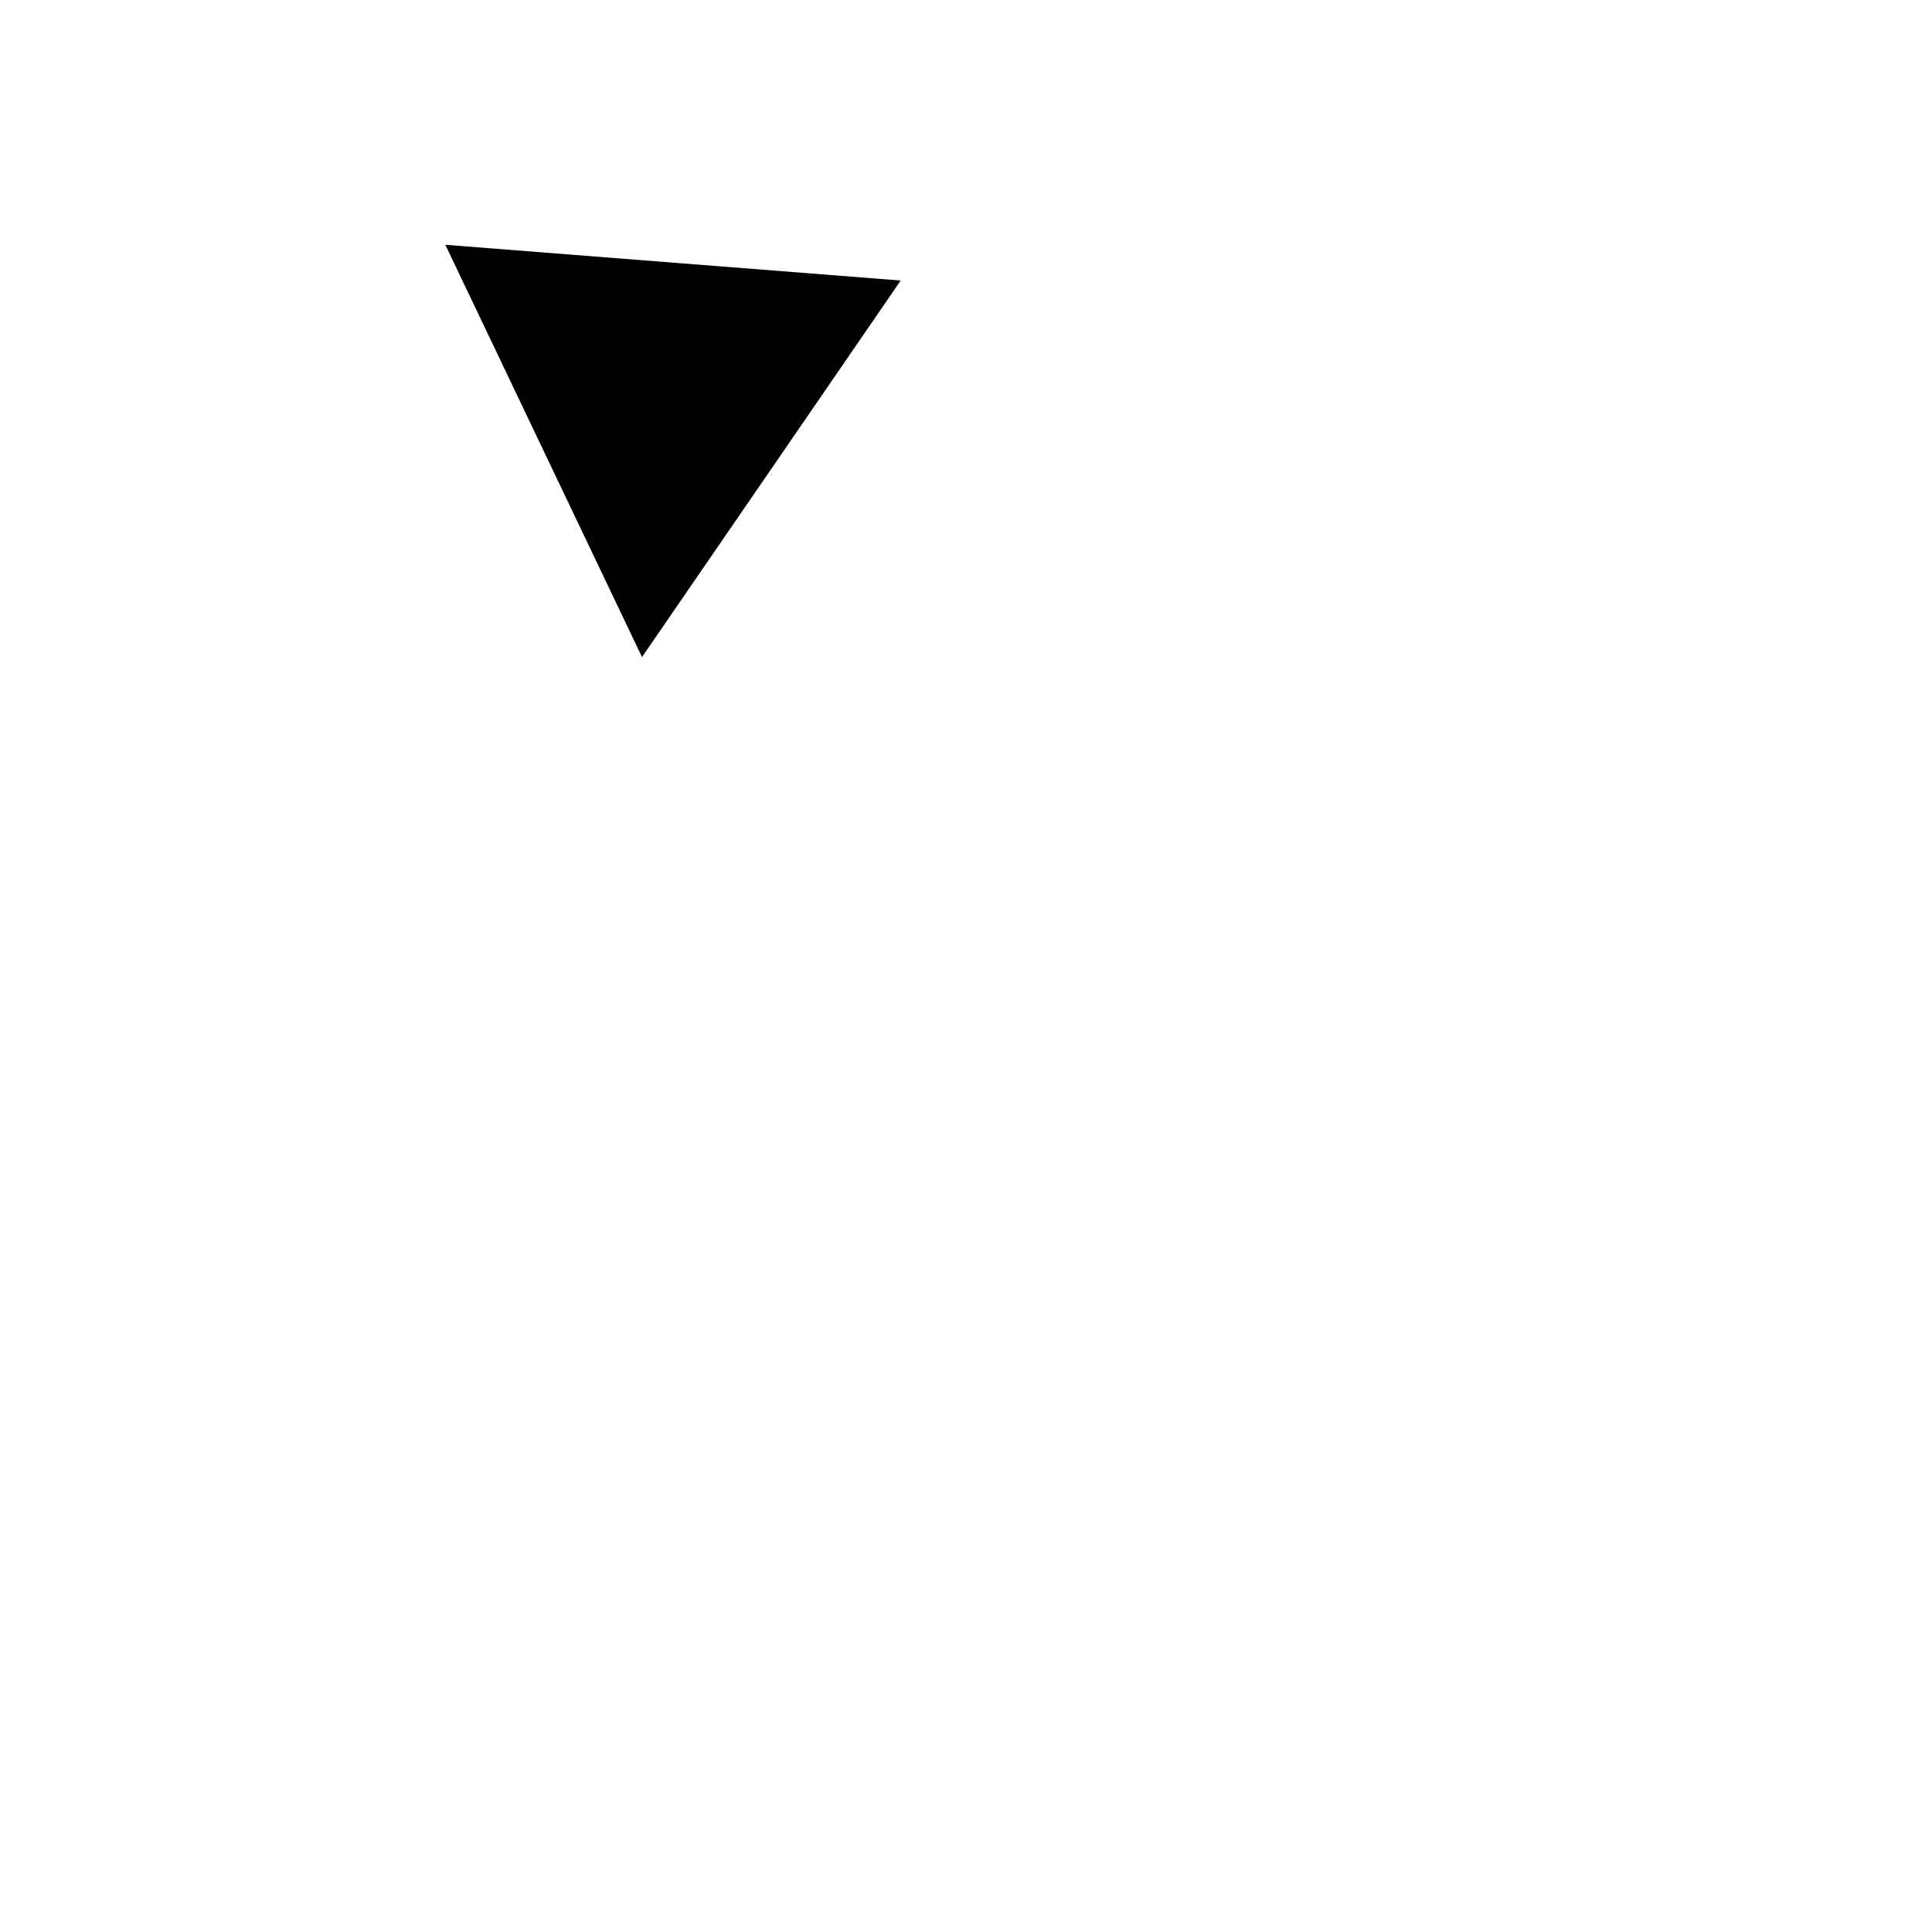
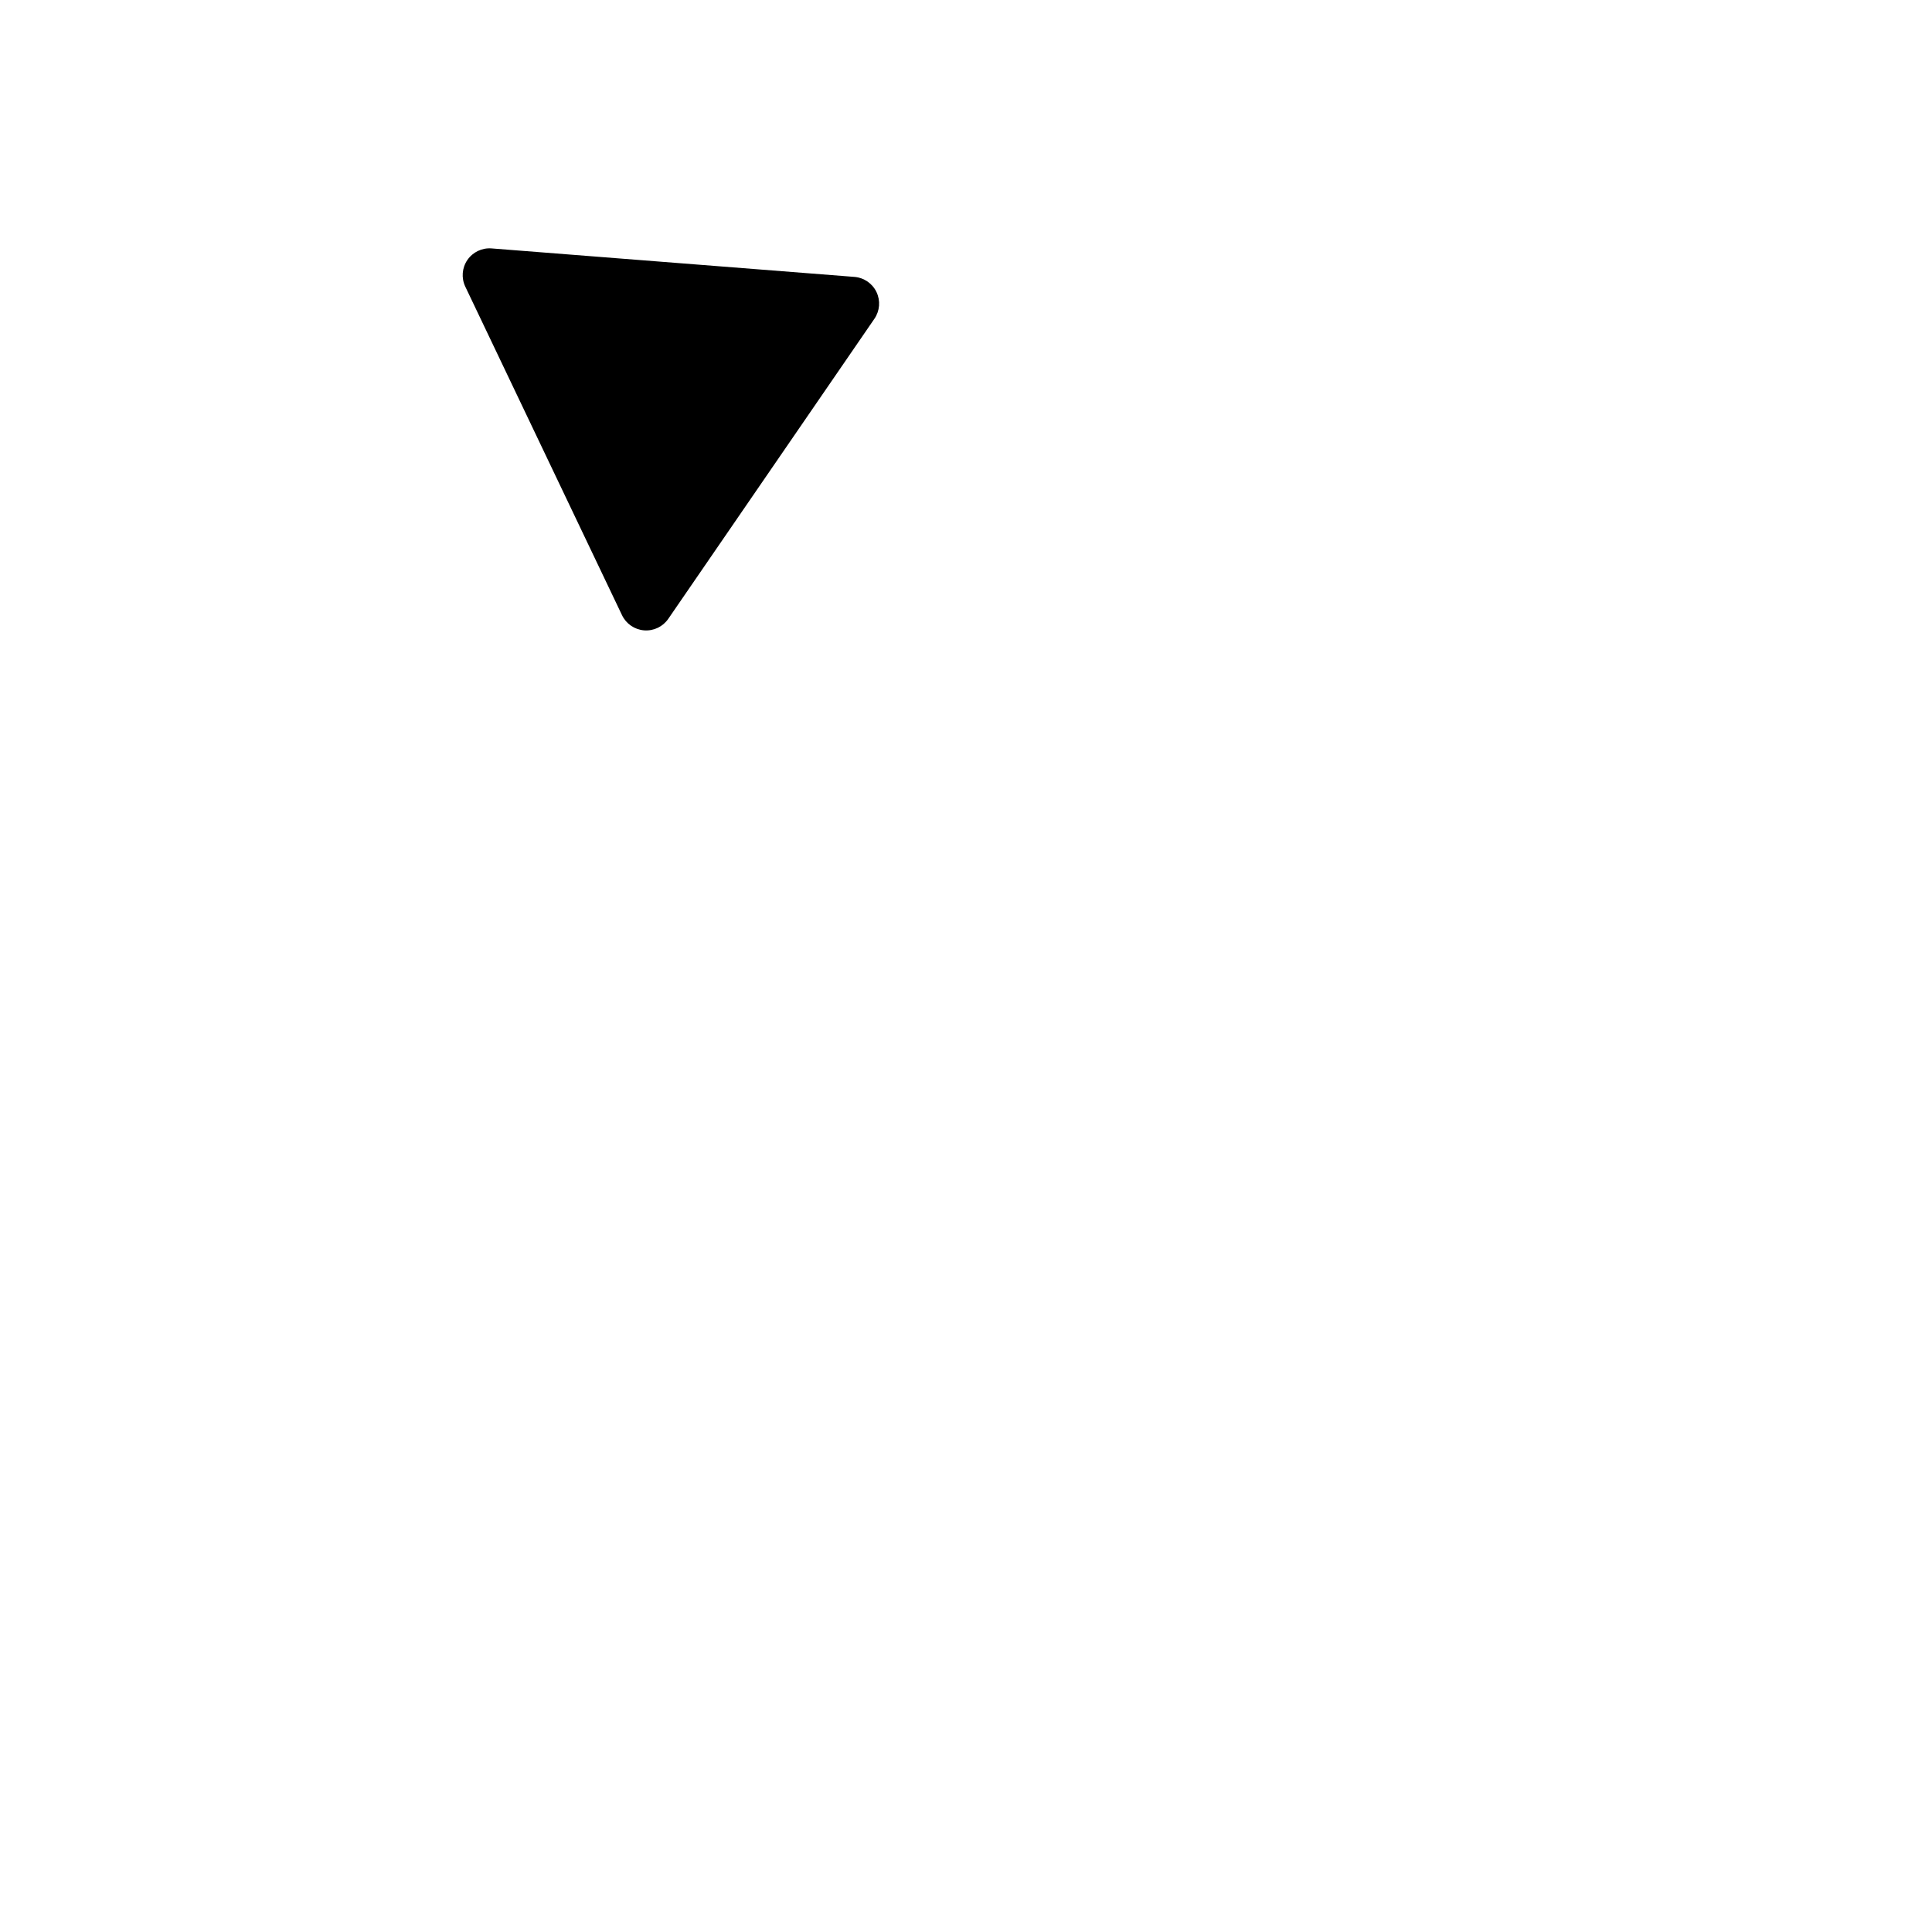
<svg xmlns="http://www.w3.org/2000/svg" width="10cm" height="10cm" viewBox="0 0 100 100">
  <rect width="100" height="100" fill="white" />
  <g fill="black" stroke="none">
-     <polygon points="23.05,12.67 46.62,14.52 33.23,34.01" />
+     <path d="M 32.195 31.841              L 24.084 14.838 A 1.387 1.387 0 0 1 25.445 12.858              L 44.225 14.332 A 1.387 1.387 0 0 1 45.259 16.5              L 34.591 32.029 A 1.387 1.387 0 0 1 32.195 31.841 Z" />
  </g>
</svg>
